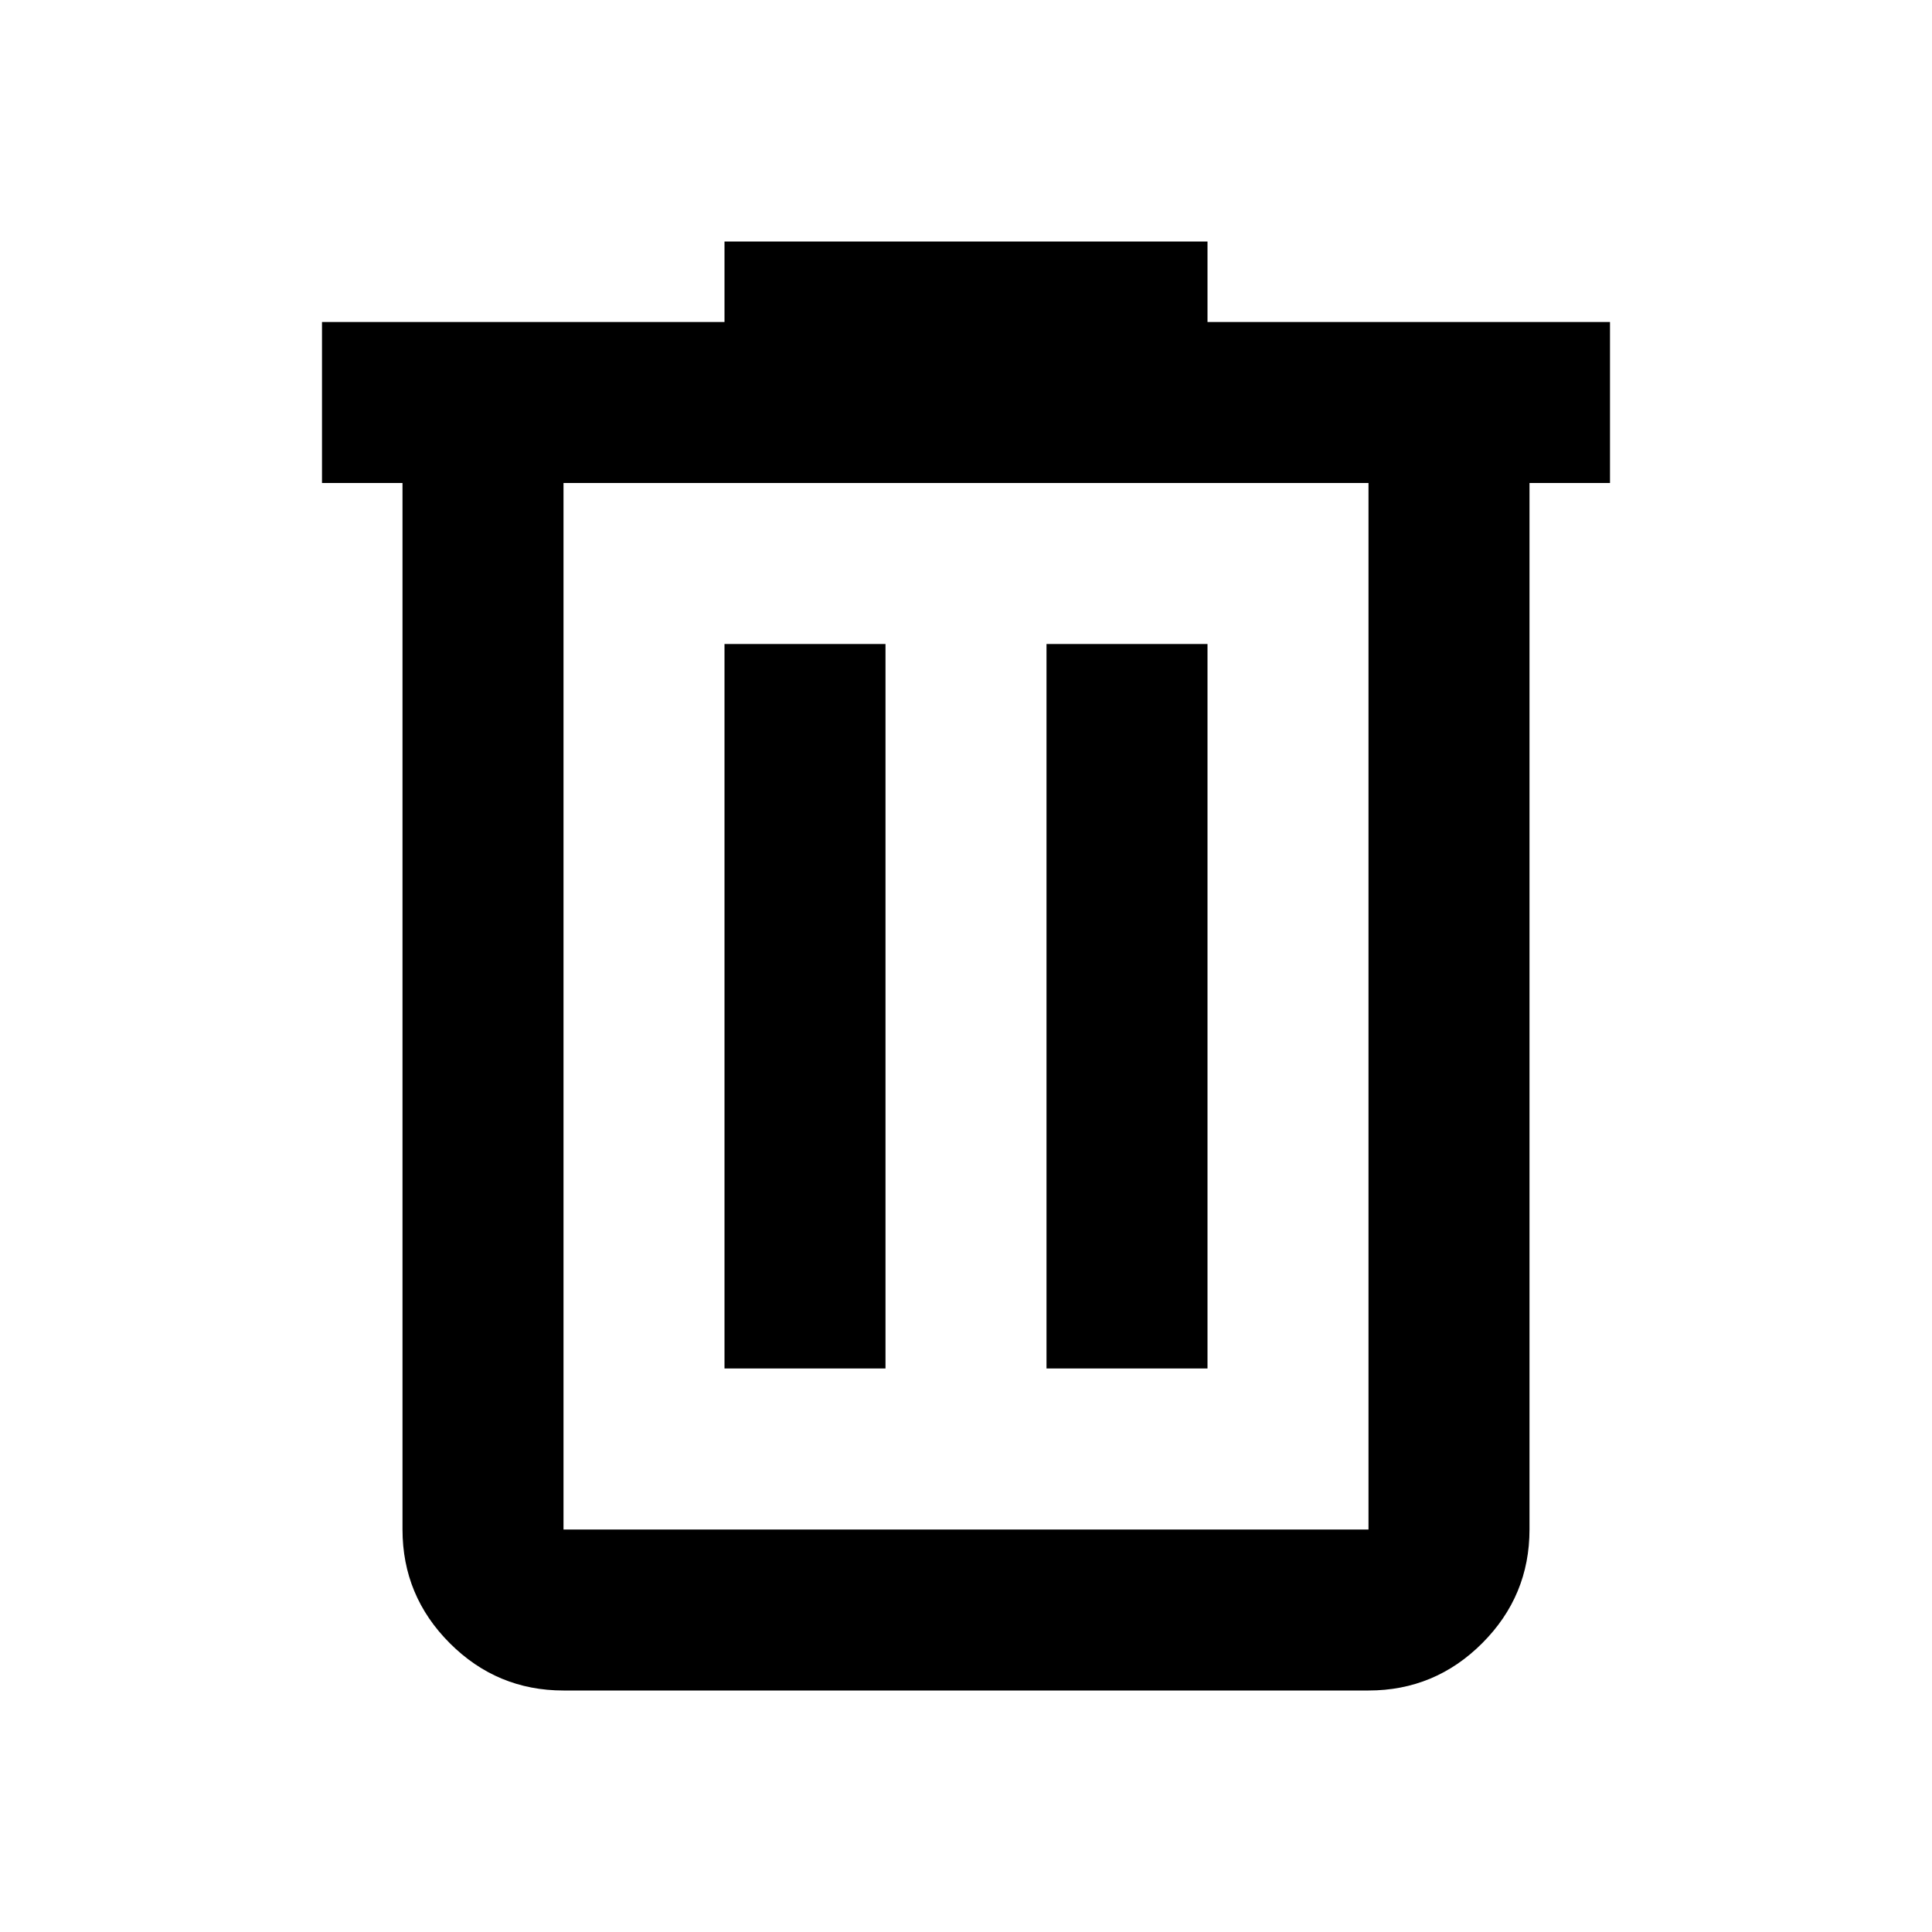
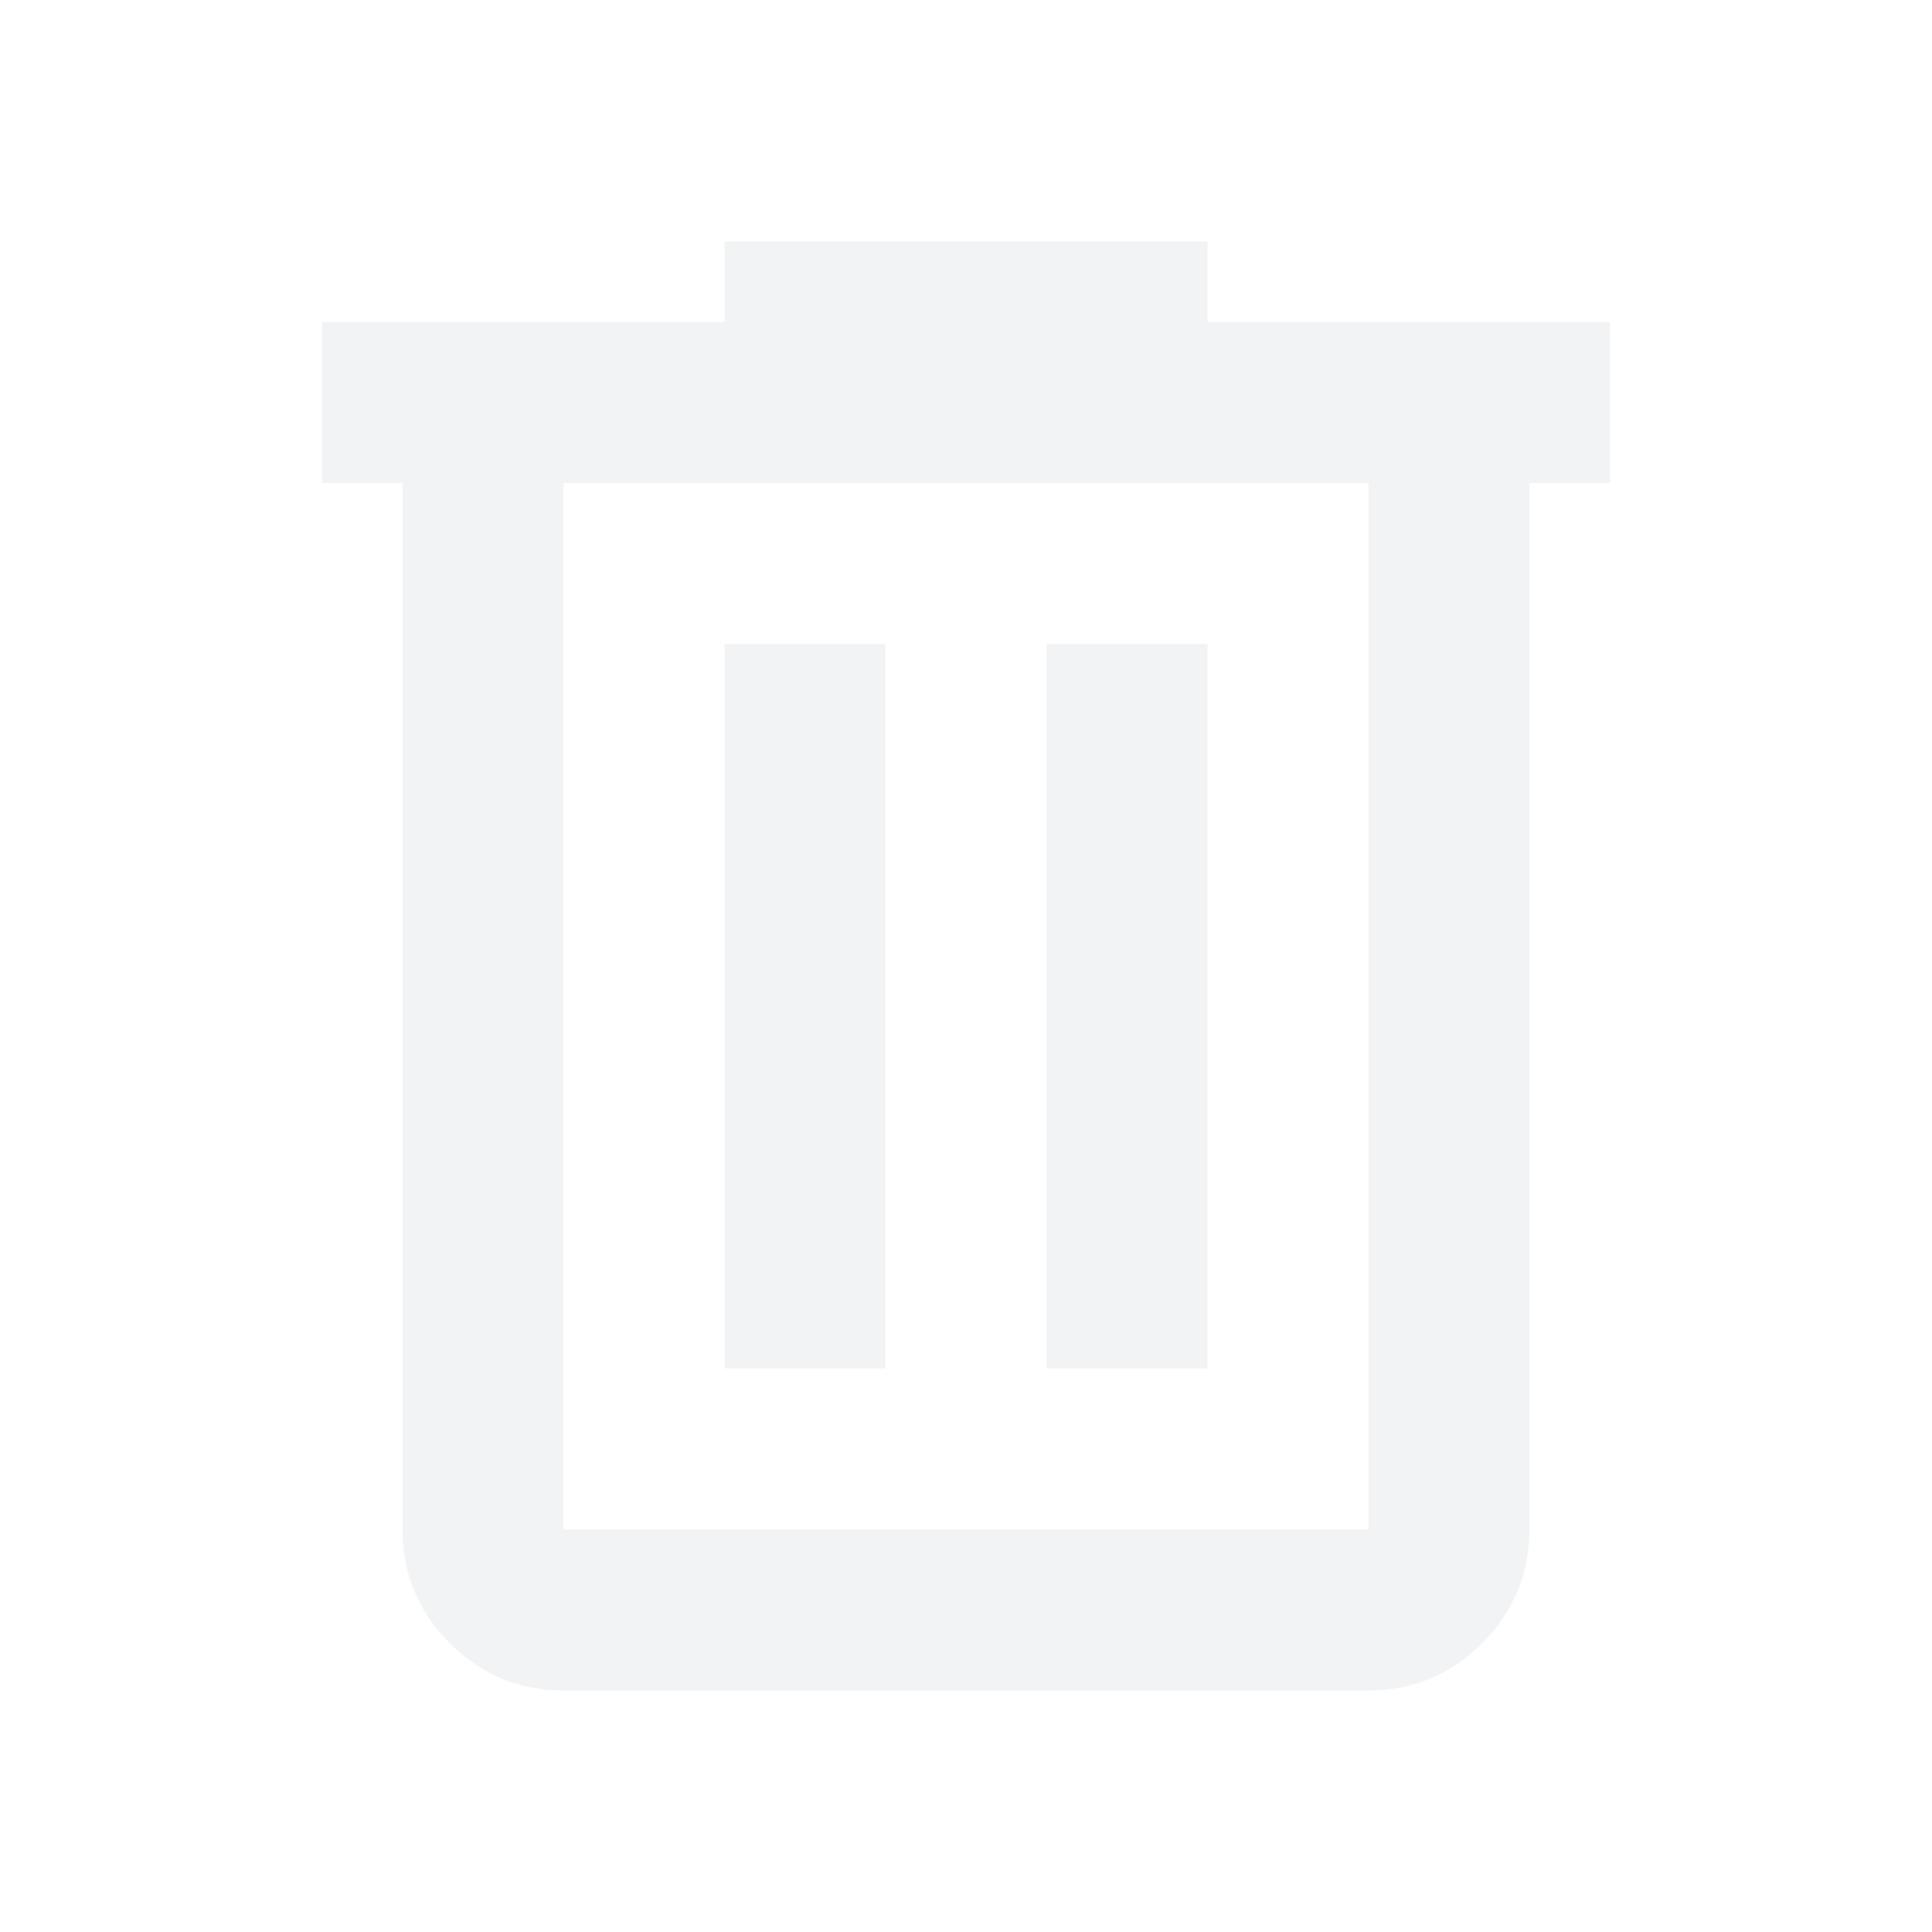
- <svg xmlns="http://www.w3.org/2000/svg" height="24" viewBox="0 -960 960 960" width="24">
+ <svg xmlns="http://www.w3.org/2000/svg" fill="#f2f3f4" height="24" viewBox="0 -960 960 960" width="24">
  <path d="M280-120q-33 0-56.5-23.5T200-200v-520h-40v-80h200v-40h240v40h200v80h-40v520q0 33-23.5 56.5T680-120H280Zm400-600H280v520h400v-520ZM360-280h80v-360h-80v360Zm160 0h80v-360h-80v360ZM280-720v520-520Z" />
</svg>
